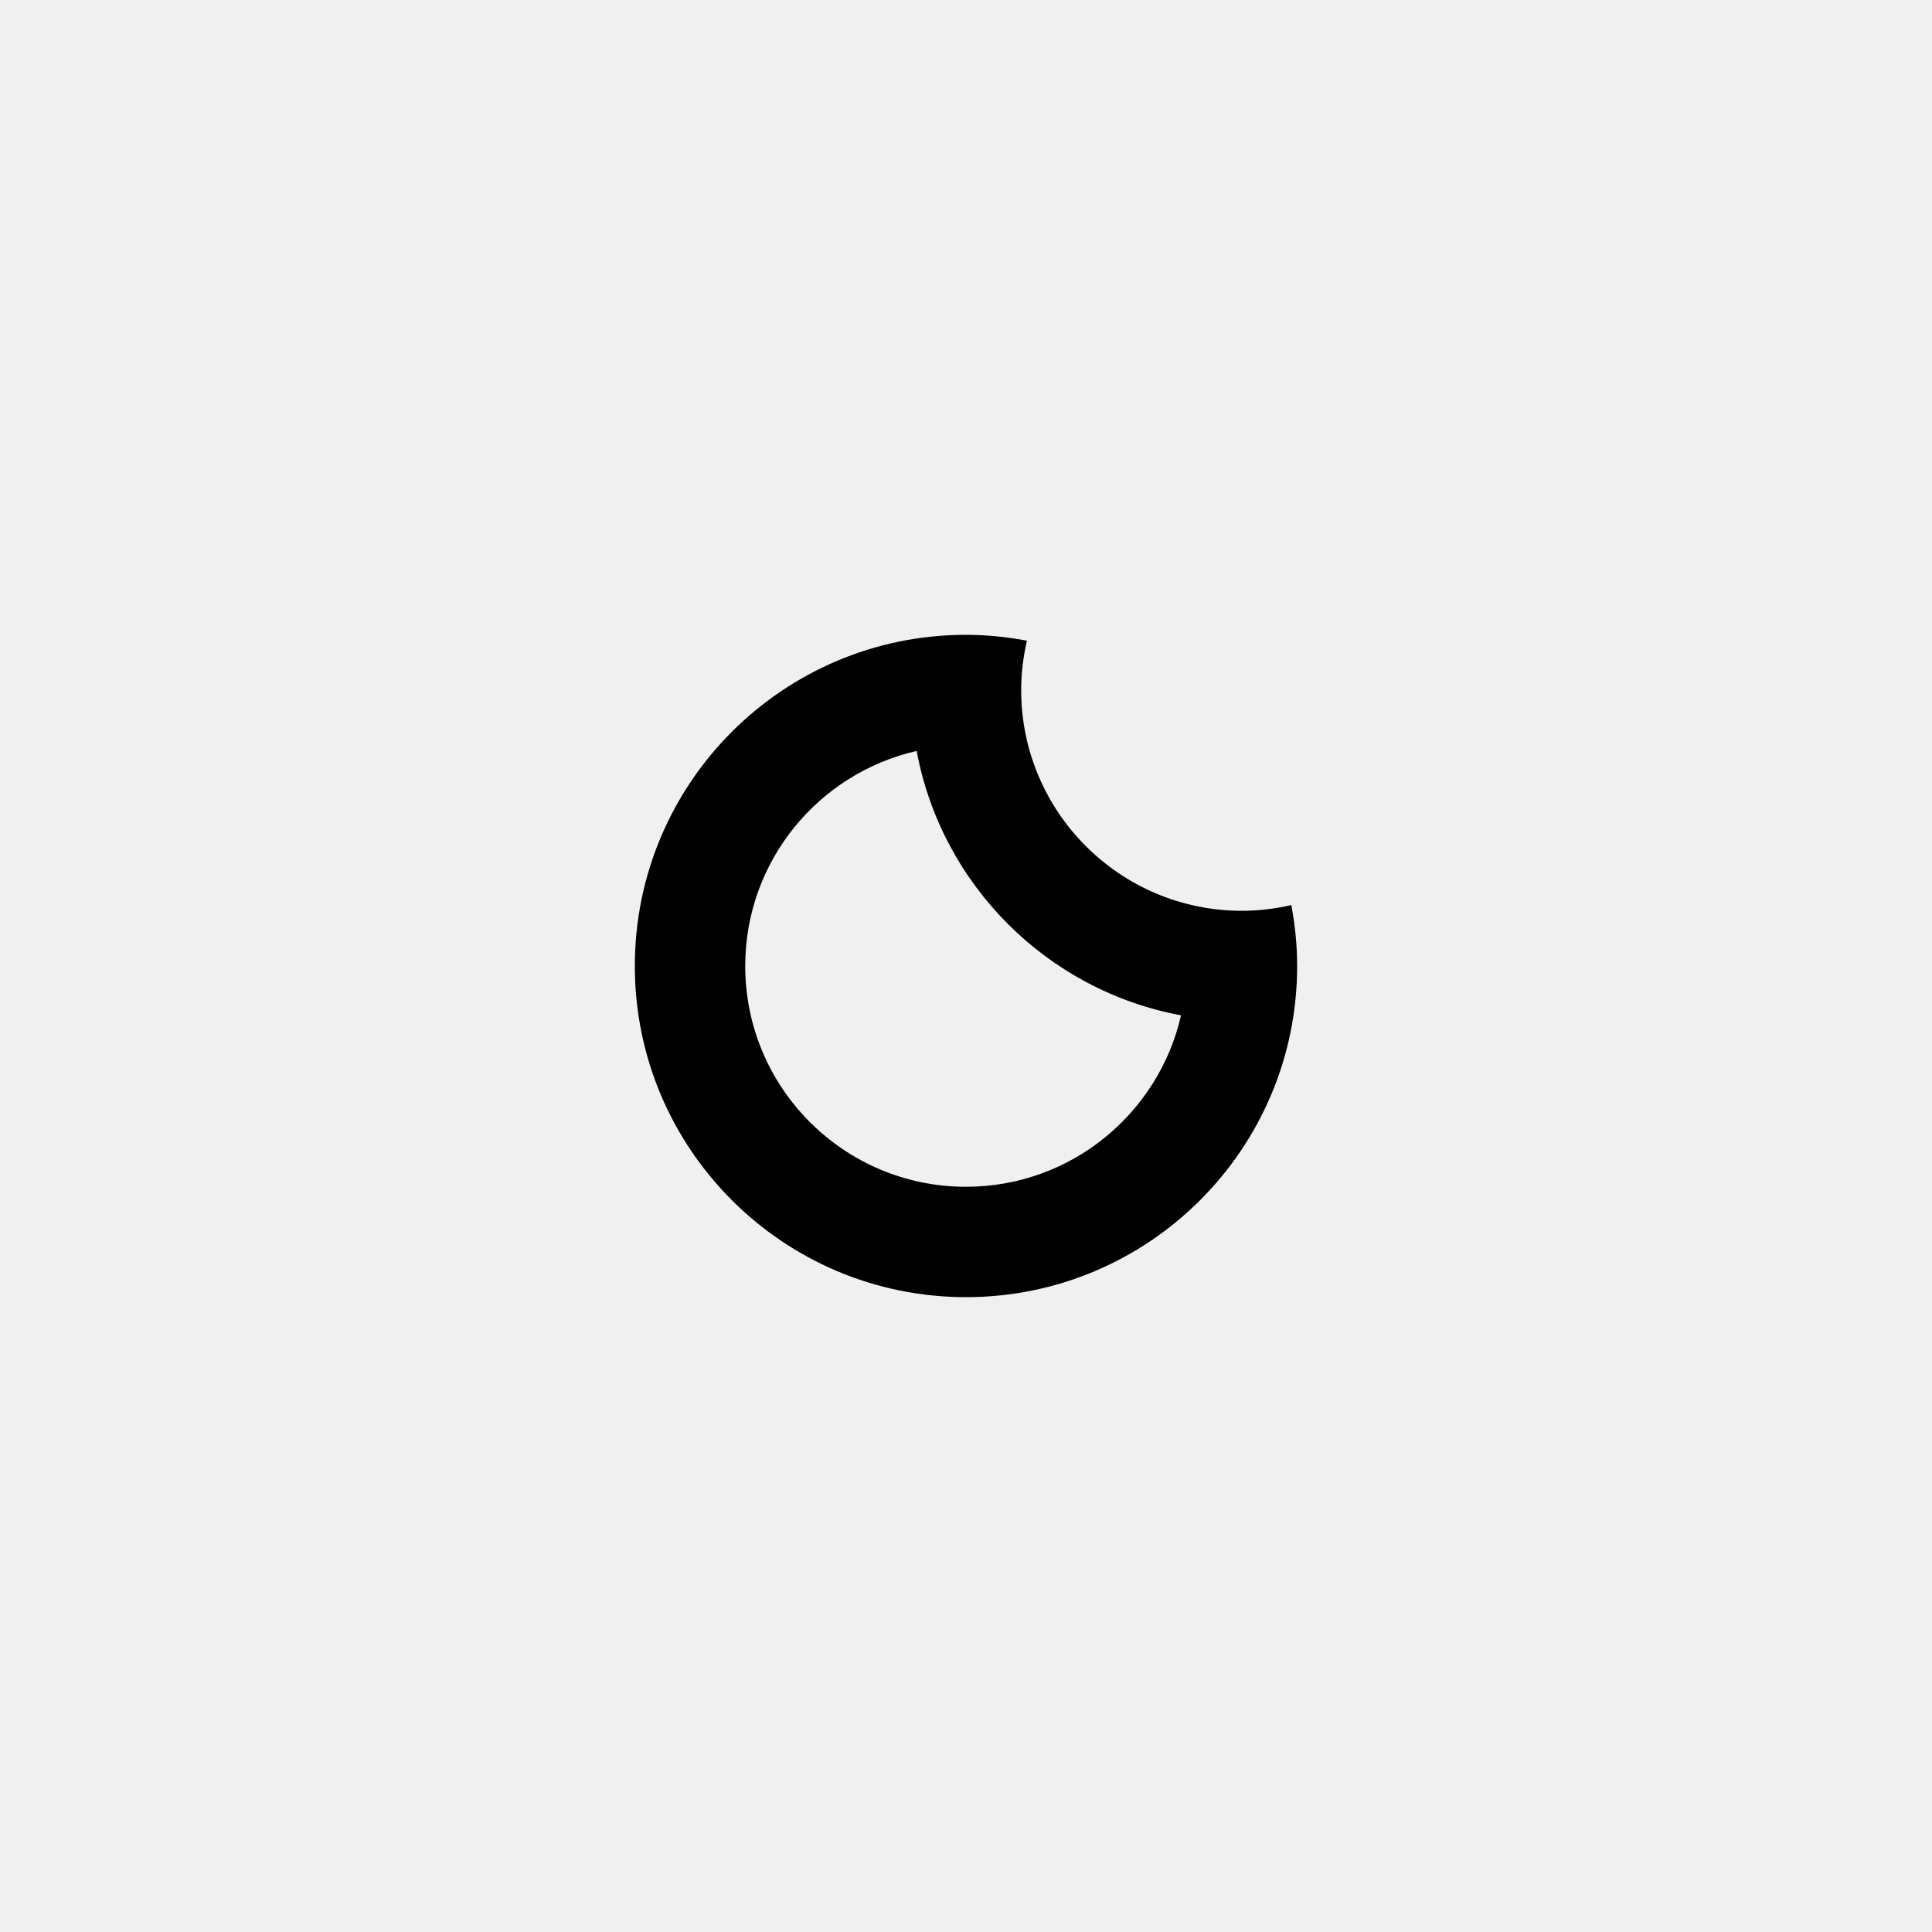
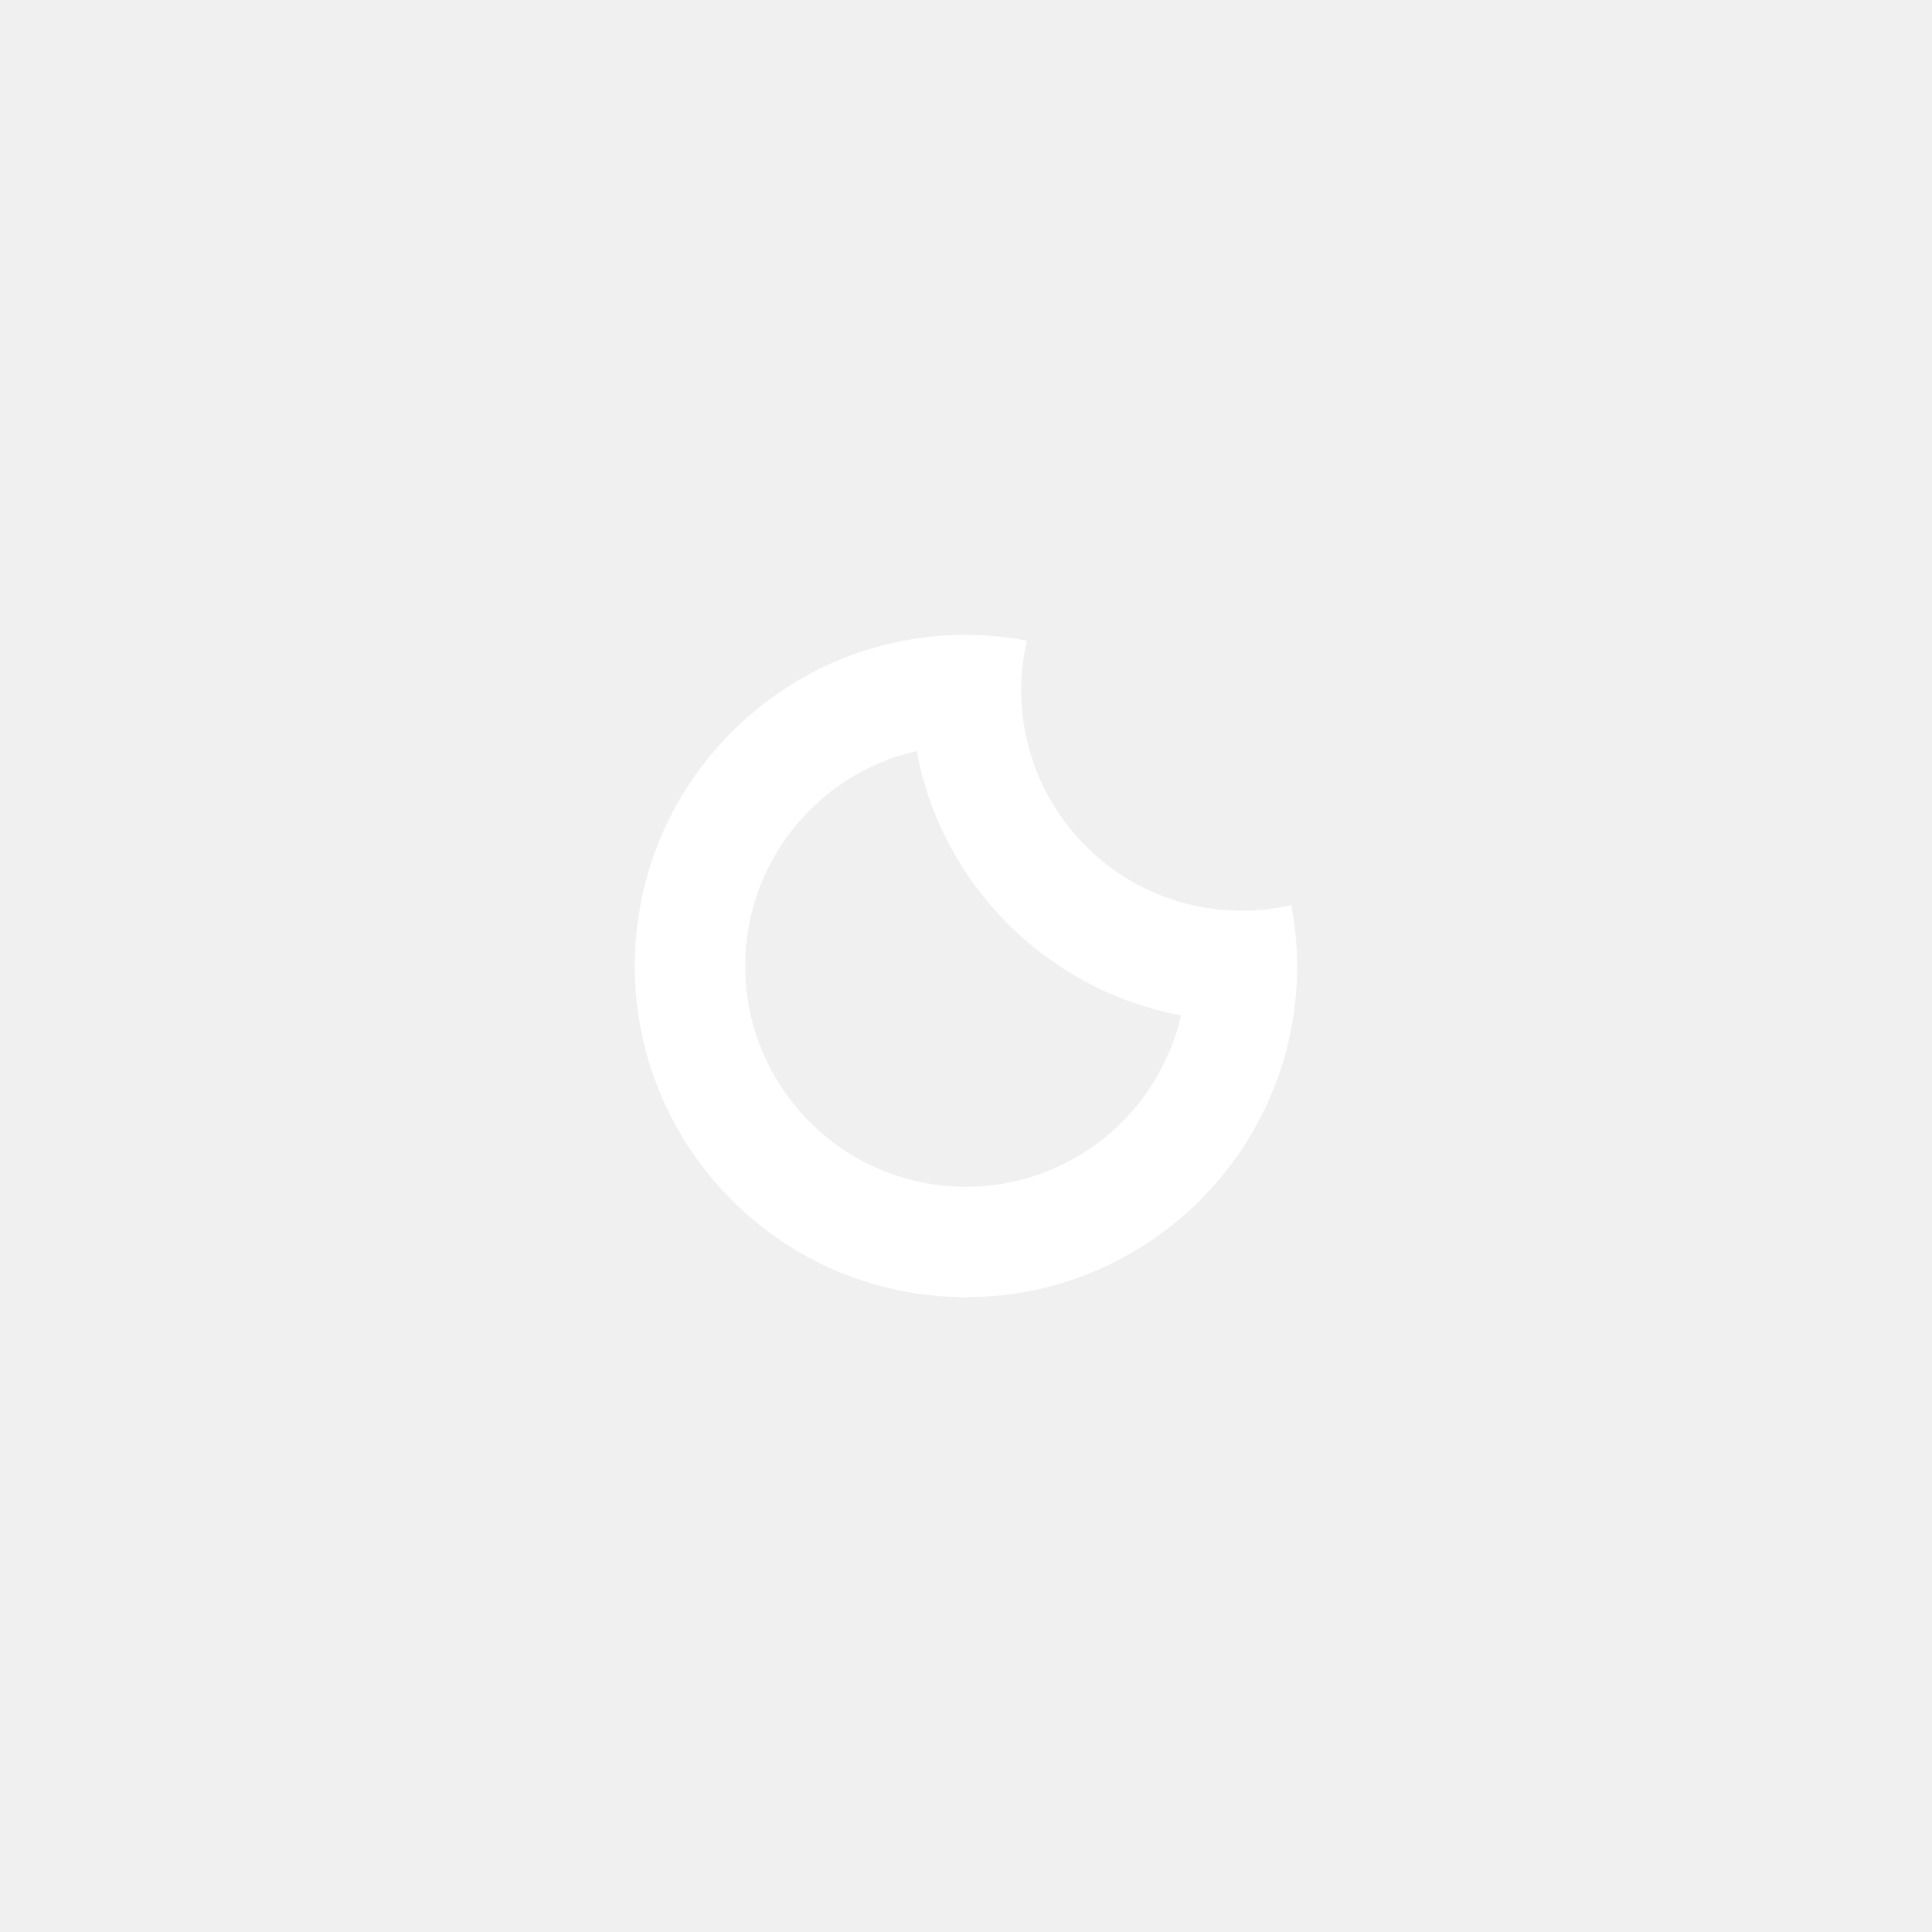
<svg xmlns="http://www.w3.org/2000/svg" version="1.1" id="moon" class="climacon climacon_moon" x="0px" y="0px" viewBox="15 15 70 70" enable-background="new 15 15 70 70" xml:space="preserve">
  <style type="text/css">

        svg{
            shape-rendering: geometricPrecision
        }

        g, path, circle, rect{
        
            -webkit-transform-origin: 50% 50%;
            -moz-transform-origin: 50% 50%;
            -o-transform-origin: 50% 50%;
            transform-origin: 50% 50%;
            transform-box: fill-box;

            -webkit-animation-timing-function: linear;
            -moz-animation-timing-function: linear;
            animation-timing-function: linear;
            -o-animation-timing-function: linear;
  
            -o-animation-direction: normal;
            animation-direction: normal;
            -webkit-animation-direction: normal;
            -moz-animation-direction: normal;

            -moz-animation-iteration-count: infinite;
            -webkit-animation-iteration-count: infinite;
            -o-animation-iteration-count: infinite;
            animation-iteration-count: infinite;

            -moz-animation-duration: 12s;
            -webkit-animation-duration: 12s;
            -o-animation-duration: 12s;
            animation-duration: 12s;

        }

        .climacon_componentWrap-moon{
            -webkit-animation-name: wobble;
            -moz-animation-name: wobble;
            -o-animation-name: wobble;
            animation-name: wobble;
        }

        @-webkit-keyframes wobble{
            0%{
                -webkit-transform: rotate(0);
            }
            25%{
                -webkit-transform: rotate(-15deg);
            }
            50%{
                -webkit-transform: rotate(0);
            }
            75%{
                -webkit-transform: rotate(15deg);
            }
            100%{
                -webkit-transform: rotate(0deg);
            }
        }

        @-moz-keyframes wobble{
            0%{
                -moz-transform: rotate(0);
            }
            25%{
                -moz-transform: rotate(-15deg);
            }
            50%{
                -moz-transform: rotate(0);
            }
            75%{
                -moz-transform: rotate(15deg);
            }
            100%{
                -moz-transform: rotate(0deg);
            }
        }

        @-o-keyframes wobble{
            0%{
                -o-transform: rotate(0);
            }
            25%{
                -o-transform: rotate(-15deg);
            }
            50%{
                -o-transform: rotate(0);
            }
            75%{
                -o-transform: rotate(15deg);
            }
            100%{
                -o-transform: rotate(0deg);
            }
        }

        @keyframes wobble{
            0%{
                transform: rotate(0);
            }
            25%{
                transform: rotate(-15deg);
            }
            50%{
                transform: rotate(0);
            }
            75%{
                transform: rotate(15deg);
            }
            100%{
                transform: rotate(0deg);
            }
        }

    </style>
  <clipPath id="moonFillClip">
-     <path d="M15,15v70h70V15H15z M50,57.999c-4.418,0-7.999-3.582-7.999-7.999c0-3.803,2.655-6.979,6.211-7.792c0.903,4.854,4.726,8.676,9.579,9.58C56.979,55.344,53.802,57.999,50,57.999z" />
+     <path fill="#fff" d="M15,15v70h70V15H15z M50,57.999c-4.418,0-7.999-3.582-7.999-7.999c0-3.803,2.655-6.979,6.211-7.792c0.903,4.854,4.726,8.676,9.579,9.58C56.979,55.344,53.802,57.999,50,57.999z" />
  </clipPath>
  <g class="climacon_iconWrap climacon_iconWrap-moon">
    <g class="climacon_componentWrap climacon_componentWrap-moon" clip-path="url(#moonFillClip)">
-       <path class="climacon_component climacon_component-stroke climacon_component-stroke_moon" d="M50,61.998c-6.627,0-11.999-5.372-11.999-11.998c0-6.627,5.372-11.999,11.999-11.999c0.755,0,1.491,0.078,2.207,0.212c-0.132,0.576-0.208,1.173-0.208,1.788c0,4.418,3.582,7.999,8,7.999c0.614,0,1.212-0.076,1.788-0.208c0.133,0.717,0.211,1.452,0.211,2.208C61.998,56.626,56.626,61.998,50,61.998z" />
+       <path fill="#fff" class="climacon_component climacon_component-stroke climacon_component-stroke_moon" d="M50,61.998c-6.627,0-11.999-5.372-11.999-11.998c0-6.627,5.372-11.999,11.999-11.999c0.755,0,1.491,0.078,2.207,0.212c-0.132,0.576-0.208,1.173-0.208,1.788c0,4.418,3.582,7.999,8,7.999c0.614,0,1.212-0.076,1.788-0.208c0.133,0.717,0.211,1.452,0.211,2.208C61.998,56.626,56.626,61.998,50,61.998z" />
    </g>
  </g>
</svg>
